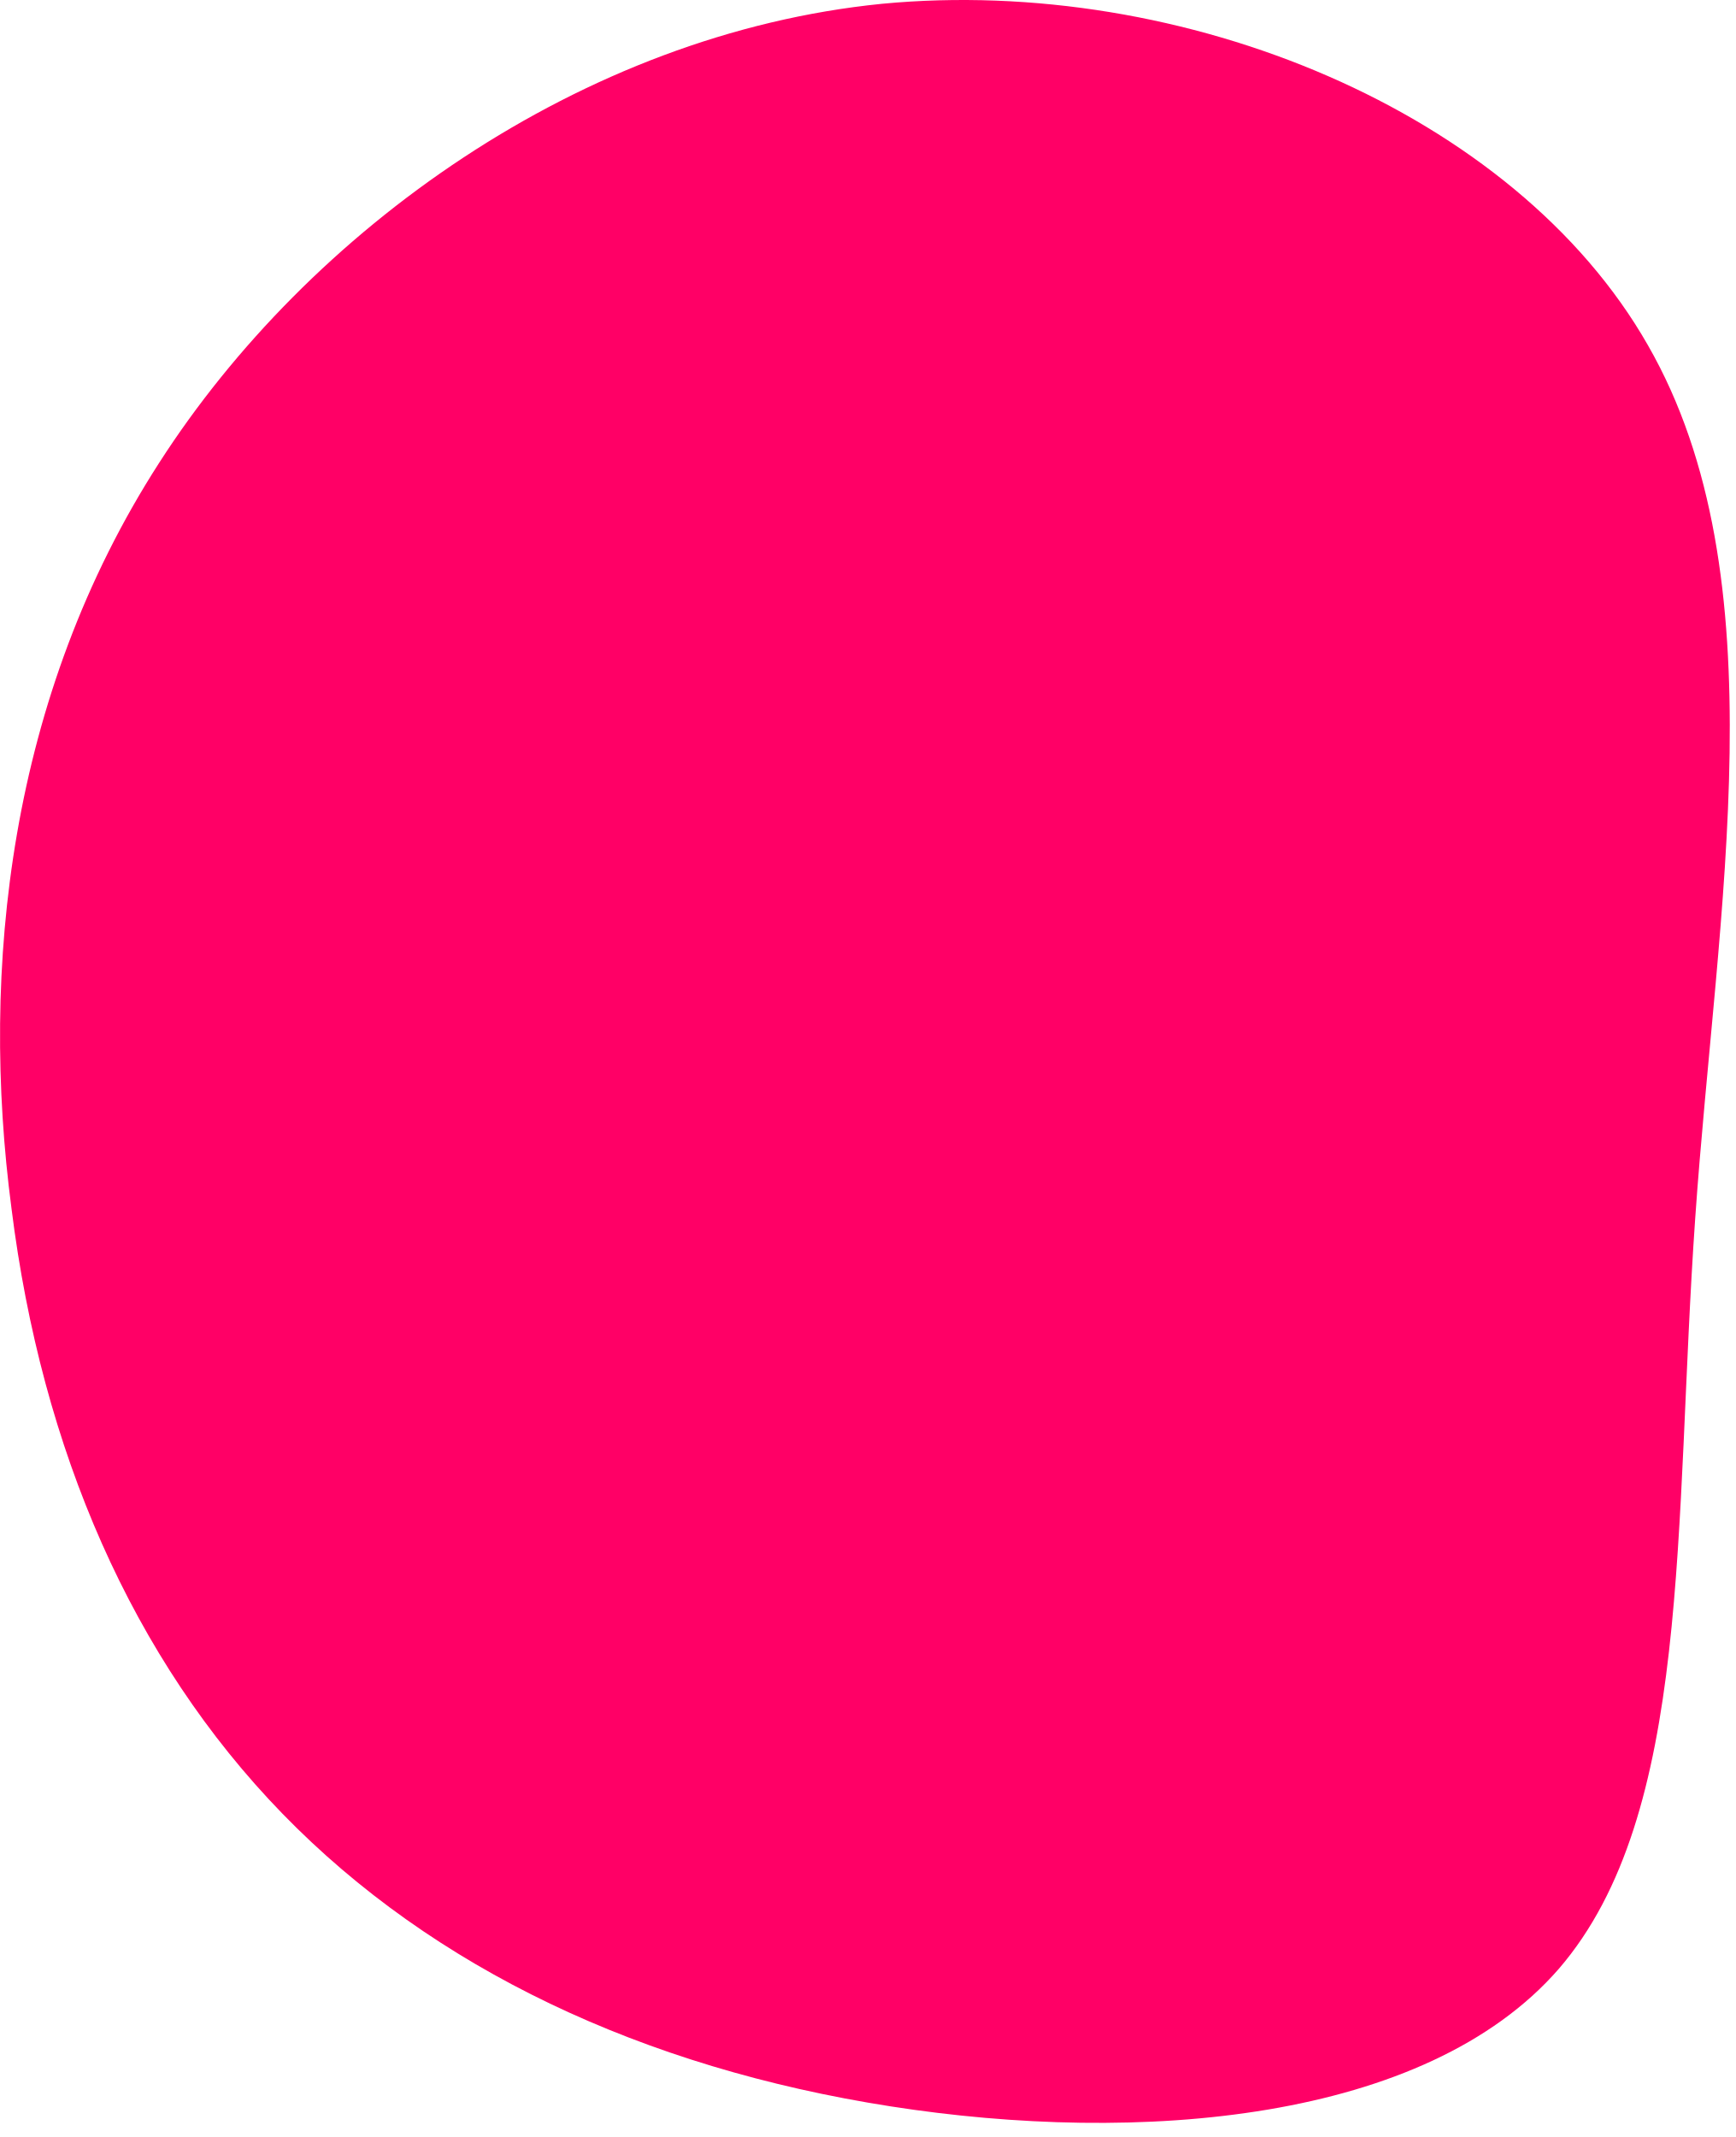
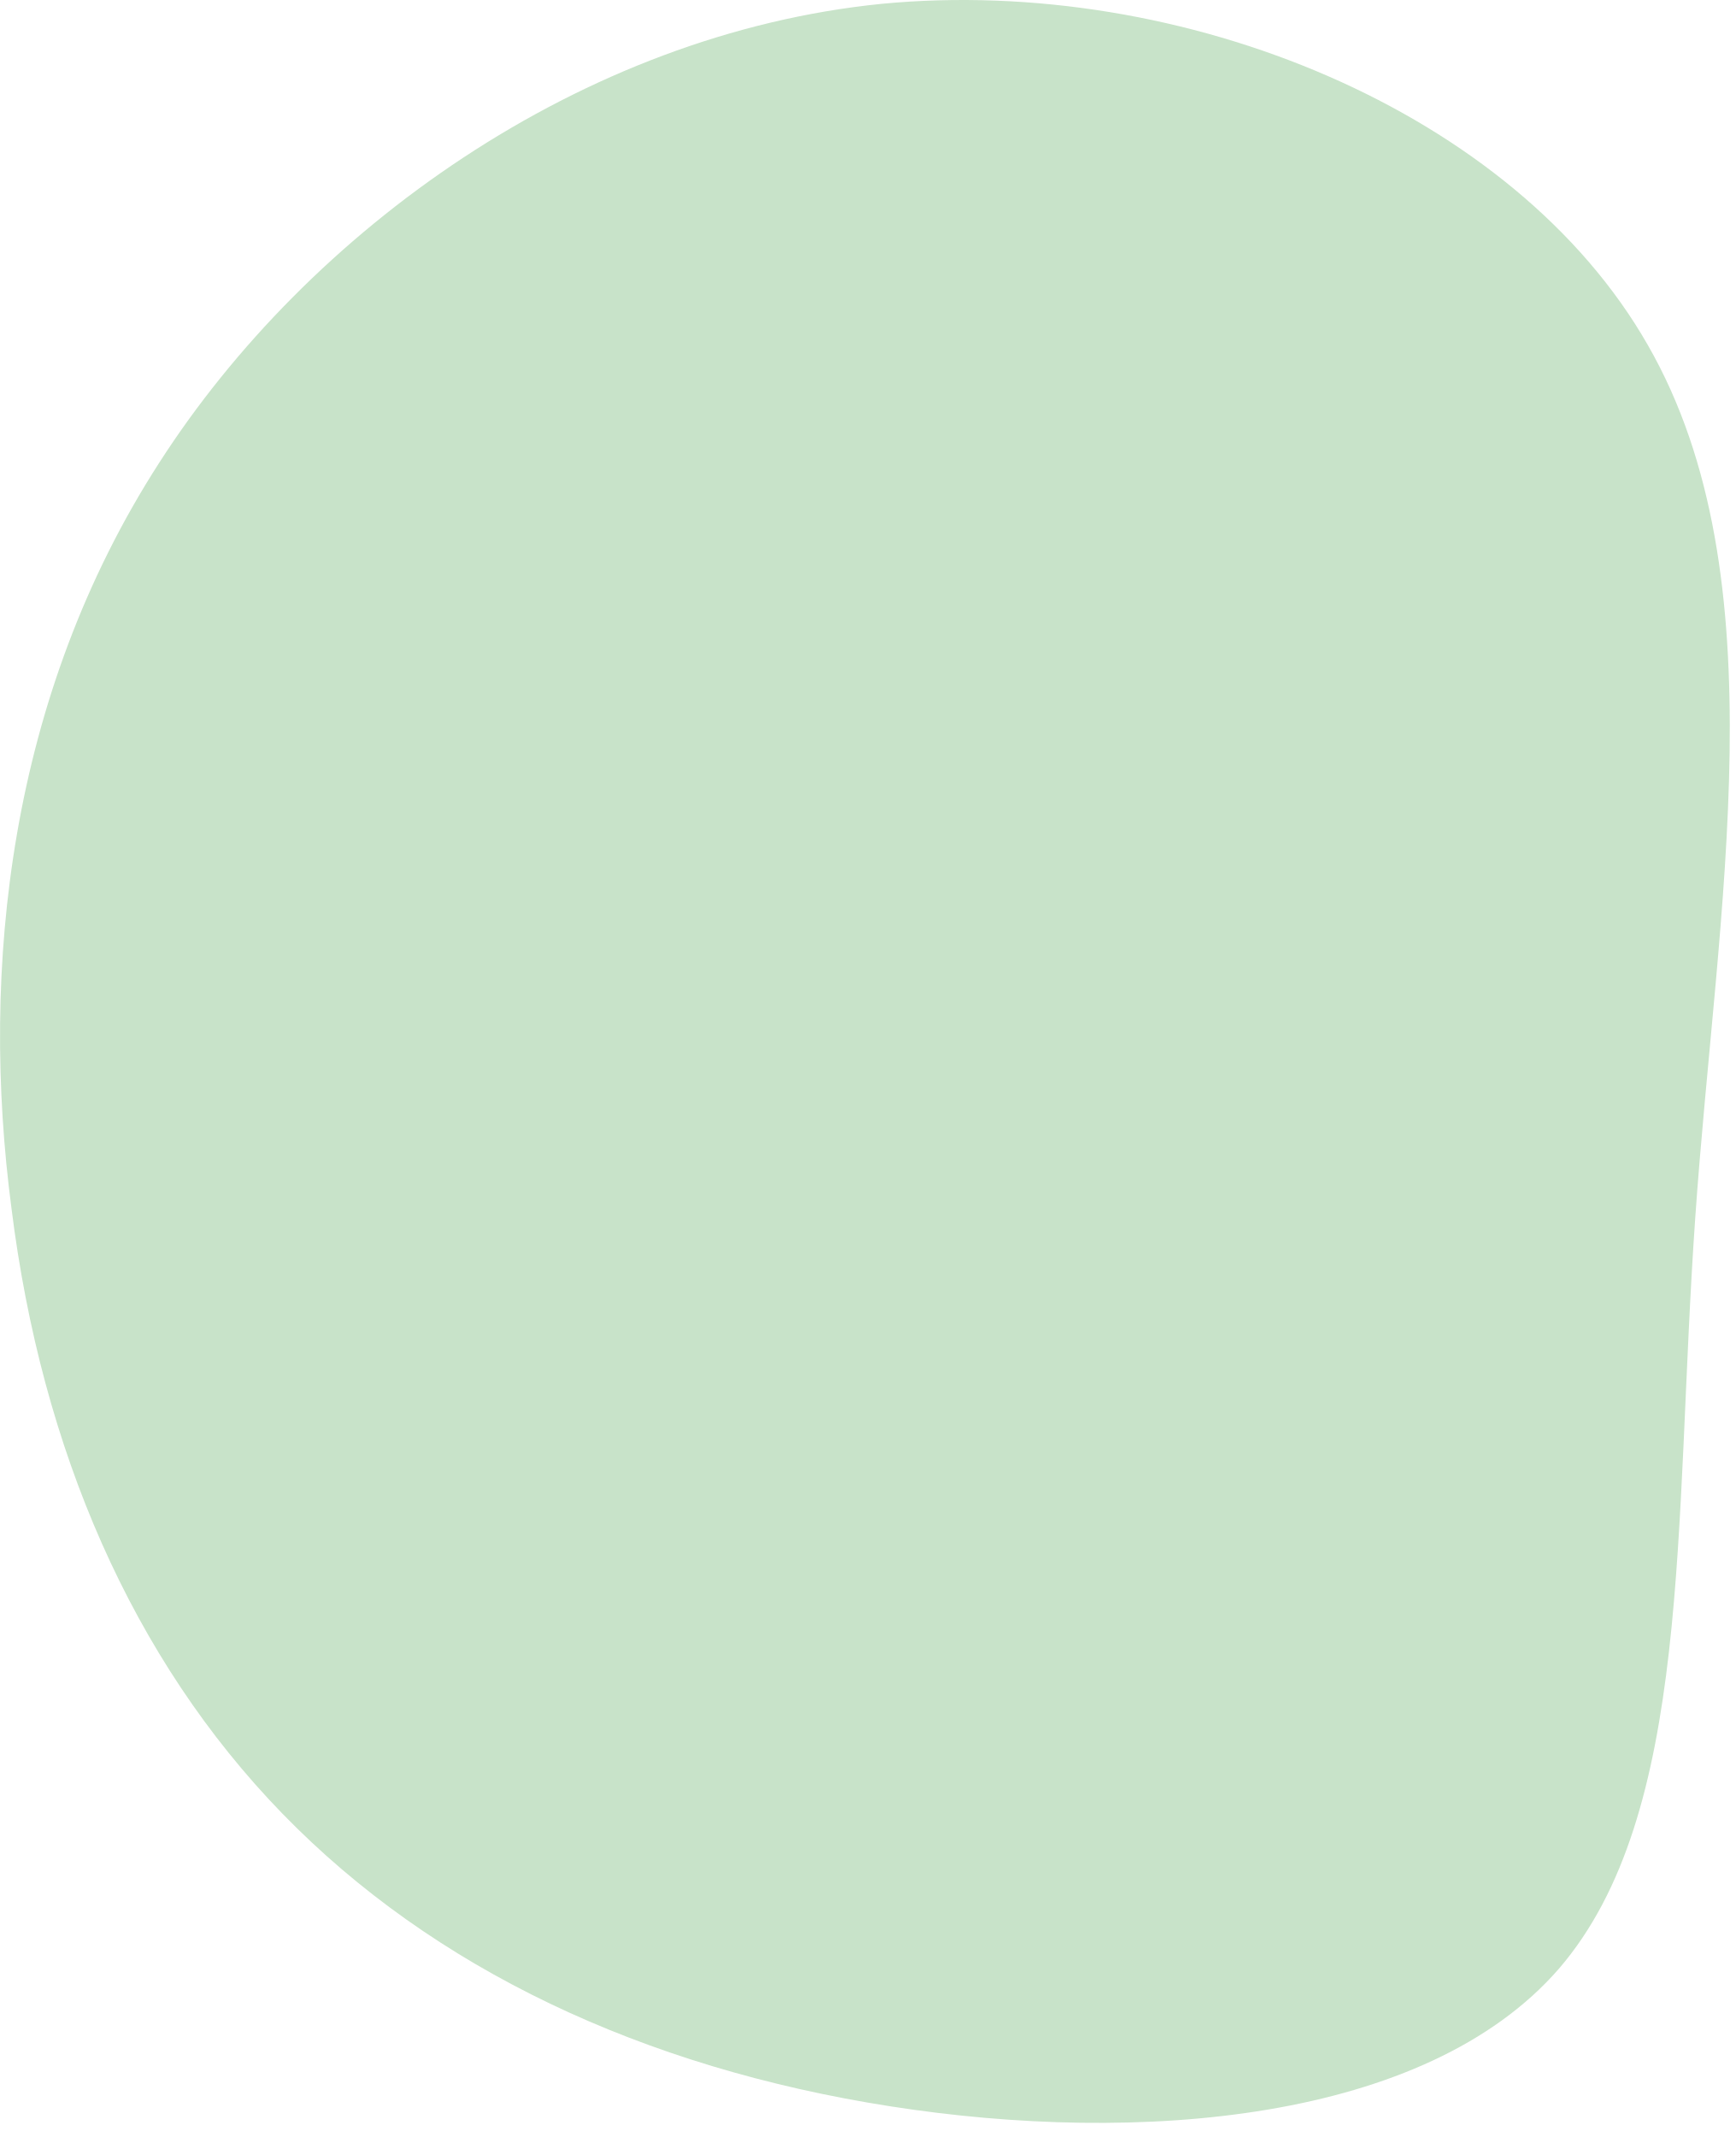
- <svg xmlns="http://www.w3.org/2000/svg" width="121" height="149" viewBox="0 0 121 149" fill="none">
-   <path d="M114.902 24.064C124.202 40.264 119.702 63.364 118.202 84.964C116.702 106.464 118.002 126.464 108.702 137.264C99.402 147.964 79.402 149.564 62.102 146.864C44.802 144.164 30.202 137.264 19.702 126.464C9.202 115.664 2.902 101.064 0.802 84.264C-1.398 67.564 0.602 48.564 11.102 32.264C21.502 16.064 40.502 2.364 61.502 0.264C82.502 -1.736 105.602 7.764 114.902 24.064Z" fill="#FF0066" />
+ <svg xmlns="http://www.w3.org/2000/svg" width="121" height="149" viewBox="0 0 121 149" fill="#C8E3C9">
+   <path d="M114.902 24.064C124.202 40.264 119.702 63.364 118.202 84.964C116.702 106.464 118.002 126.464 108.702 137.264C99.402 147.964 79.402 149.564 62.102 146.864C44.802 144.164 30.202 137.264 19.702 126.464C9.202 115.664 2.902 101.064 0.802 84.264C-1.398 67.564 0.602 48.564 11.102 32.264C21.502 16.064 40.502 2.364 61.502 0.264C82.502 -1.736 105.602 7.764 114.902 24.064Z" />
</svg>
